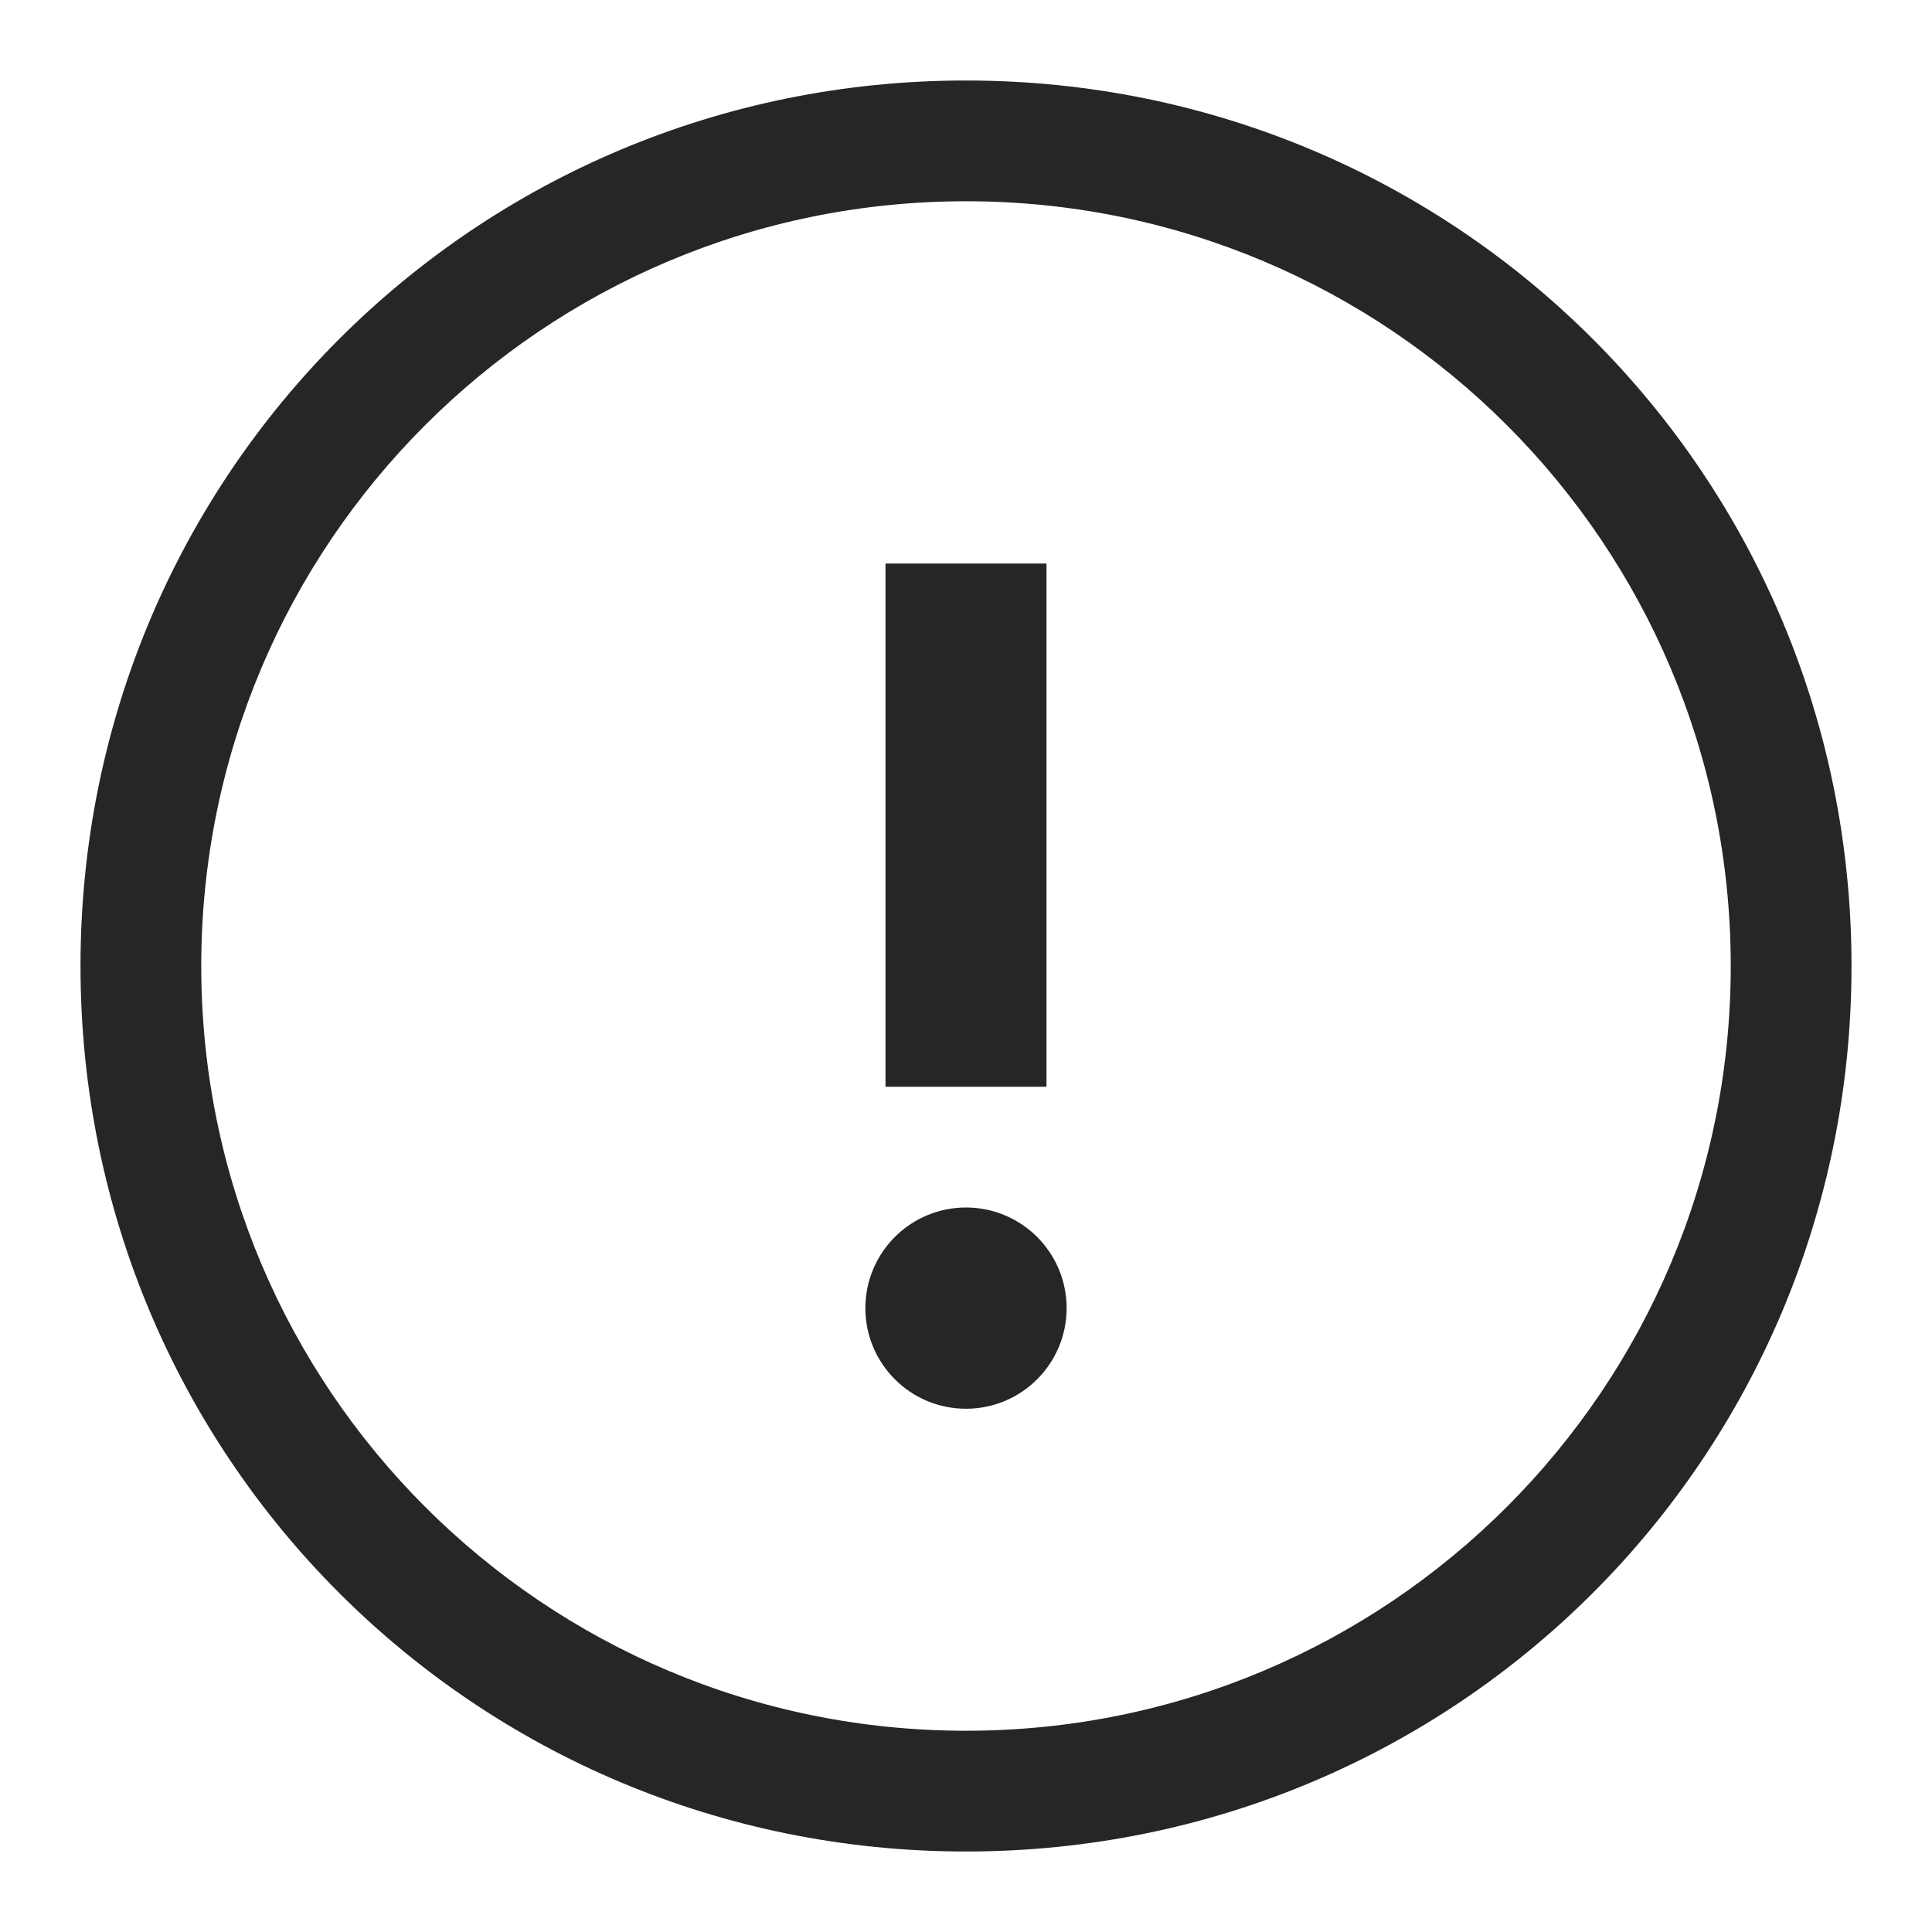
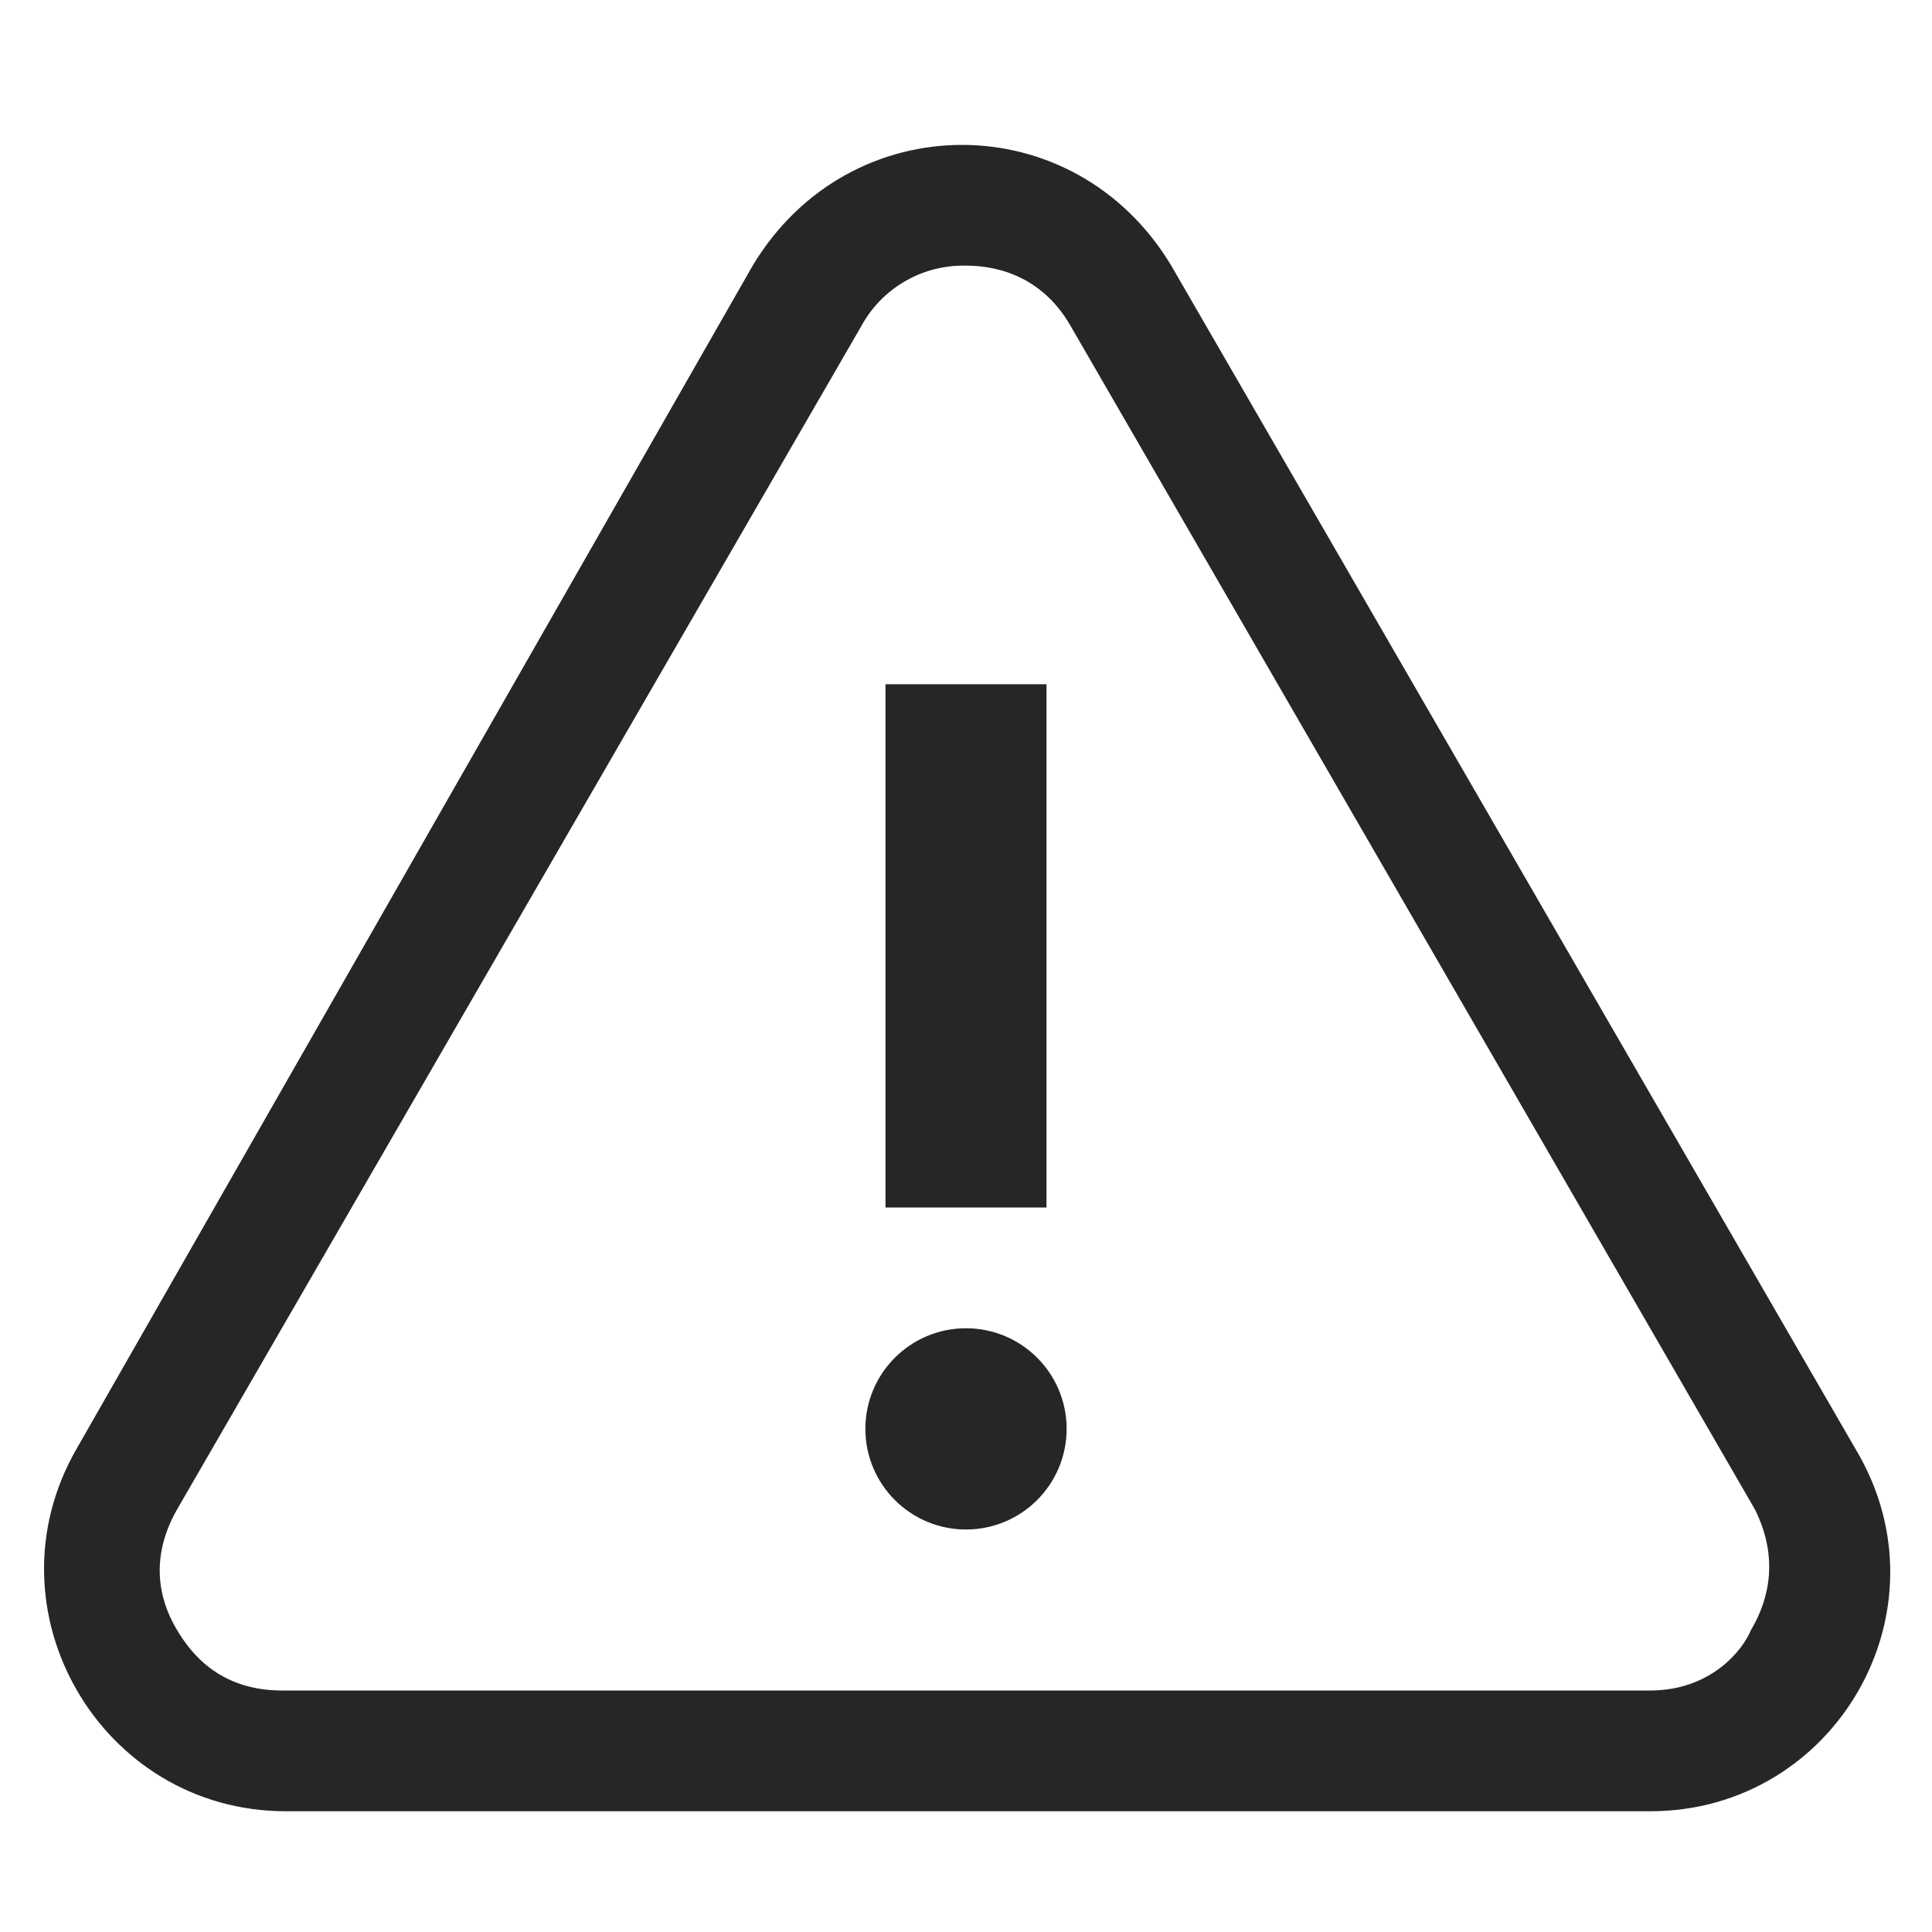
<svg xmlns="http://www.w3.org/2000/svg" width="24" height="24">
-   <path fill="#262626" fill-rule="evenodd" d="M12 1c6.1 0 11 4.9 11 11s-4.9 11-11 11S1 18.1 1 12 5.9 1 12 1zm0 1.5c-5.25 0-9.5 4.25-9.5 9.5s4.25 9.5 9.5 9.5 9.5-4.25 9.5-9.5-4.25-9.5-9.5-9.5zM12 15a1.25 1.25 0 110 2.5 1.25 1.25 0 010-2.5zm1-8v6.5h-2V7h2z" />
+   <path fill="#262626" fill-rule="evenodd" d="M11.95 1.8c1 0 2 .5 2.6 1.5l8.5 14.7c1.2 2-.25 4.5-2.55 4.5H3.55C1.25 22.5-.2 20 .95 18l8.4-14.7c.6-1 1.6-1.5 2.6-1.5zm.105 1.5h-.11a1.44 1.44 0 00-1.245.75l-8.5 14.7c-.4.7-.15 1.25 0 1.5s.5.75 1.3.75h17c.75 0 1.15-.5 1.25-.75.15-.25.4-.8.05-1.5l-8.5-14.7c-.4-.7-1.05-.75-1.3-.75zM12 16.5a1.25 1.25 0 110 2.5 1.25 1.25 0 010-2.5zm1-8V15h-2V8.5h2z" />
</svg>
